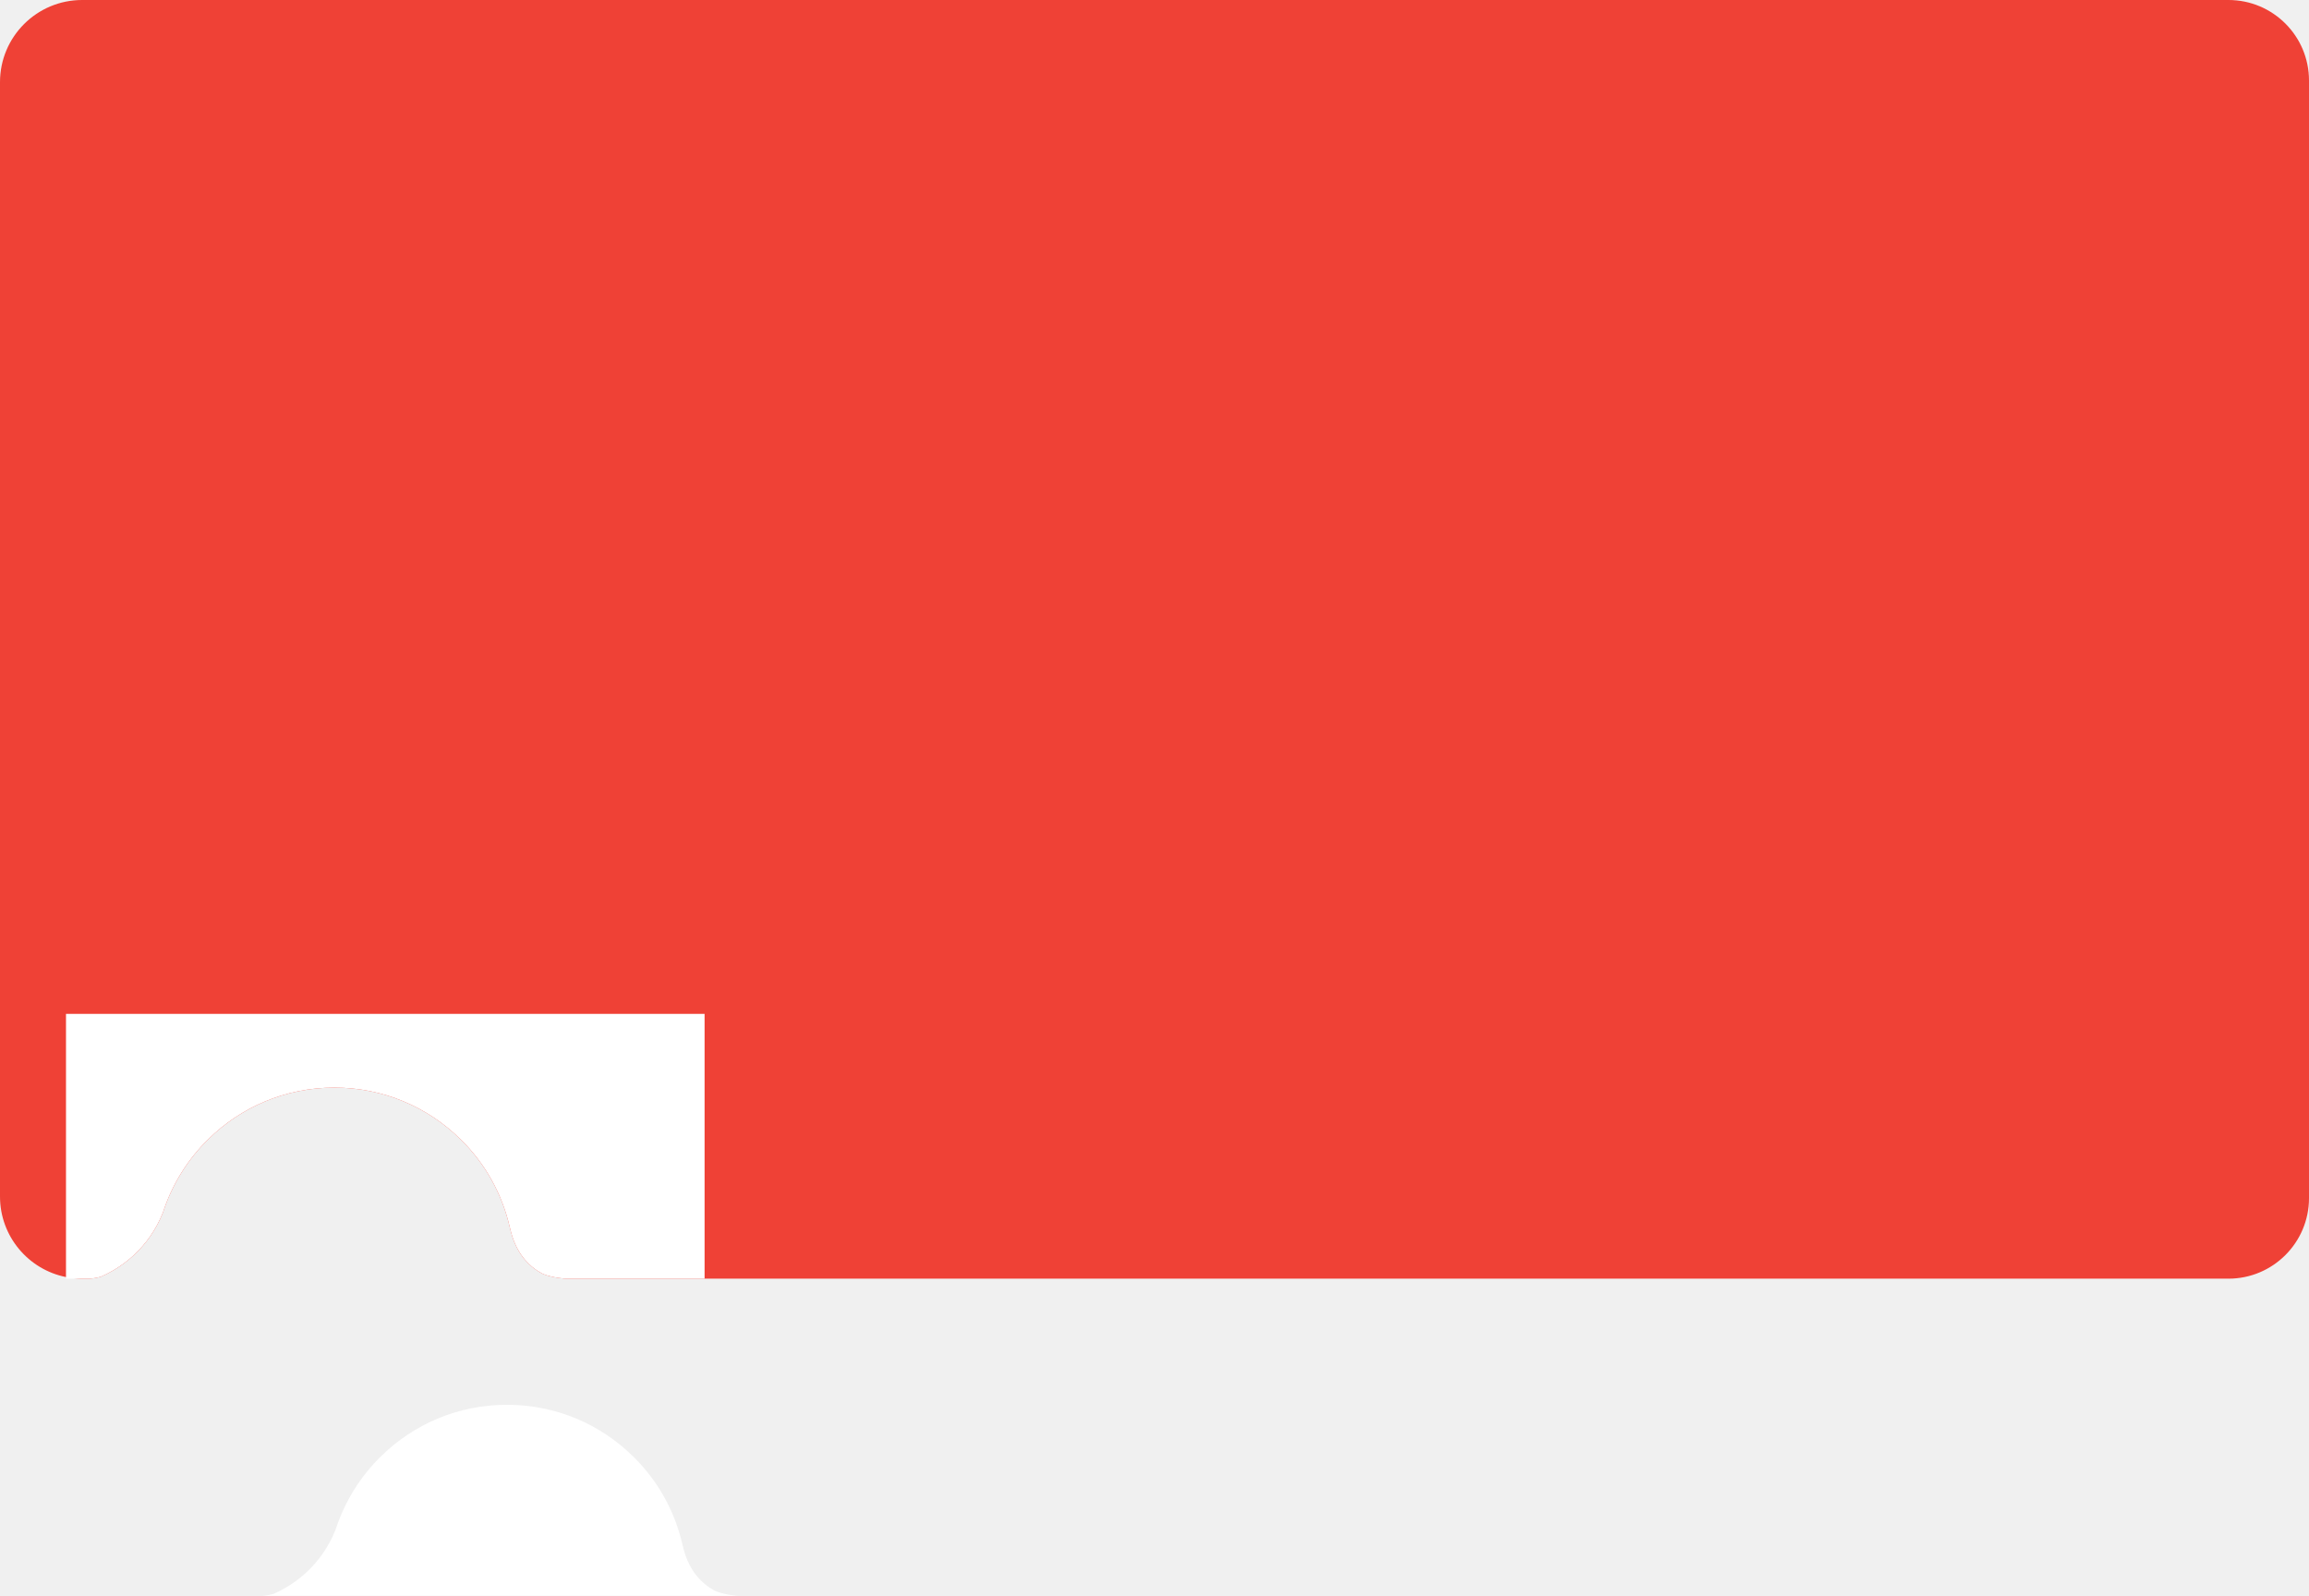
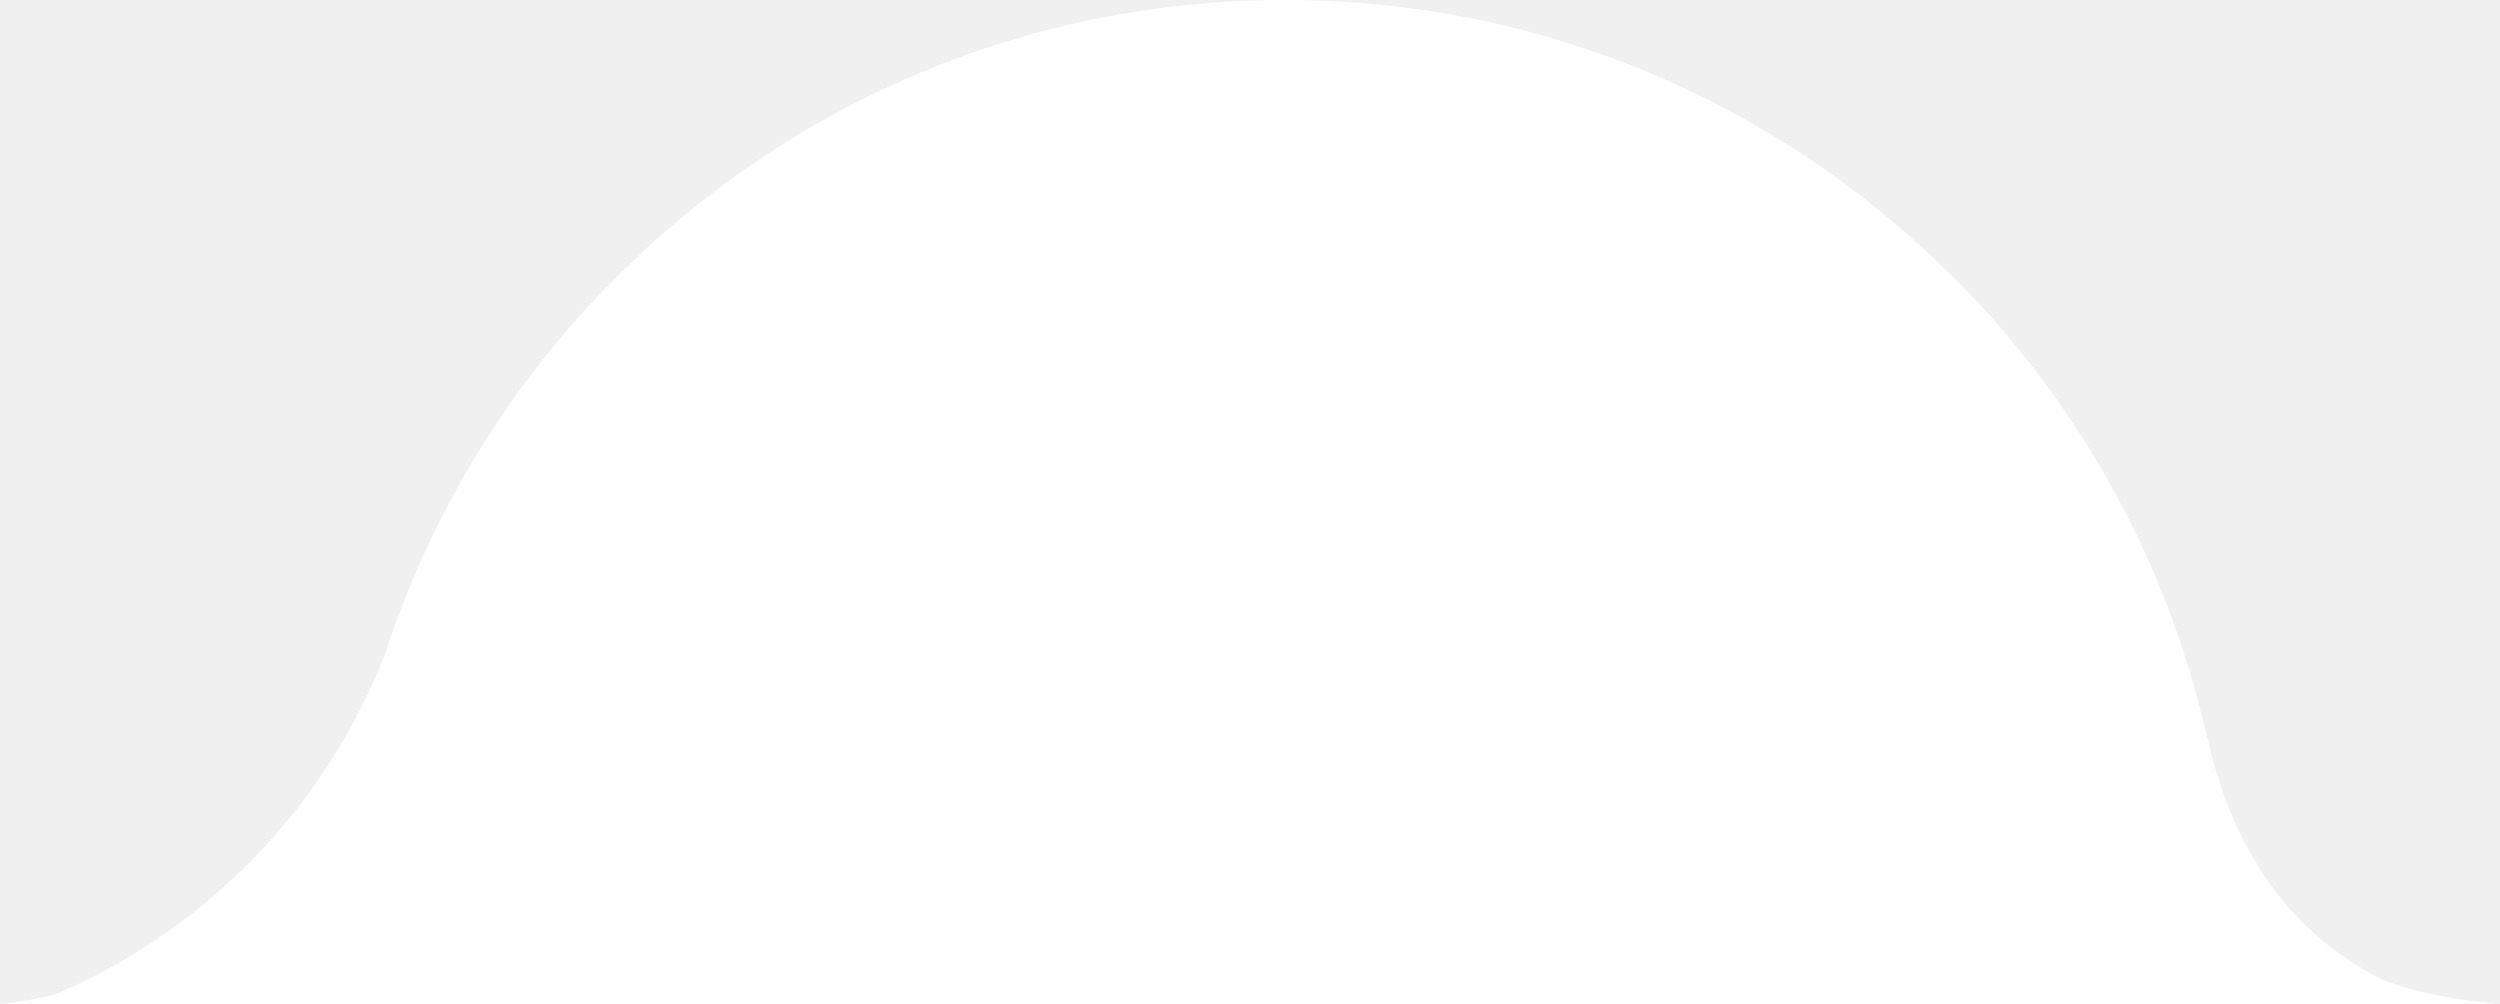
- <svg xmlns="http://www.w3.org/2000/svg" id="Layer_1" data-name="Layer 1" viewBox="0 0 314.21 217.16">
-   <path d="M314.21,10.96v152.08c0,6.05-4.91,10.96-10.96,10.96H76.98s-1.76-.1-3.03-.62c-.09-.04-.17-.07-.25-.12-.17-.09-.34-.2-.52-.31-.02-.01-.03-.02-.05-.03-.08-.07-.16-.12-.22-.15-1.36-.95-2.81-2.62-3.48-5.54-.03-.11-.05-.22-.08-.31h0c-1.05-4.53-3.35-8.57-6.53-11.74-.06-.06-.12-.12-.19-.18-4.41-4.34-10.46-7-17.13-7s-12.72,2.66-17.13,7c-2.81,2.74-4.96,6.17-6.2,10.01-.01.01-.01.03-.02.05-1.96,4.85-5.54,7.25-7.59,8.28-.08.04-.15.07-.22.11-.01,0-.01.01-.02.01-.22.1-.42.19-.59.27-.03,0-.06.02-.09.03-.67.19-1.42.24-1.42.24h-1.04c-.75,0-1.49-.07-2.2-.22-5.12-1.02-8.98-5.54-8.98-10.96V11.18C0,5,5.01,0,11.18,0h292.07c6.05,0,10.96,4.9,10.96,10.96Z" fill="#ef4136" stroke-width="0" />
-   <path d="M100.47,217.16H35.71s.75-.05,1.42-.24c.03-.01.06-.02.09-.03.17-.08.37-.17.59-.27.01,0,.01-.01.02-.01.07-.04.14-.07.22-.11,2.05-1.03,5.63-3.43,7.59-8.28.01-.02.01-.04.02-.05,1.24-3.84,3.39-7.27,6.2-10.01,4.41-4.34,10.46-7,17.13-7s12.72,2.66,17.13,7c.07.06.13.12.19.18,3.18,3.17,5.48,7.21,6.53,11.73h0c.03.1.05.21.08.32.67,2.92,2.12,4.59,3.48,5.54.06.03.14.08.22.15.02,0,.03.02.05.03.18.11.35.22.52.31.08.05.16.08.25.12,1.27.52,3.03.62,3.03.62Z" fill="#fff" stroke-width="0" />
-   <path d="M95.88,137.97v36.03h-18.9s-1.76-.1-3.03-.62c-.09-.04-.17-.07-.25-.12-.17-.09-.34-.2-.52-.31-.02-.01-.03-.02-.05-.03-.08-.07-.16-.12-.22-.15-1.36-.95-2.81-2.62-3.48-5.54-.03-.11-.05-.22-.08-.31h0c-1.05-4.53-3.35-8.57-6.53-11.74-.06-.06-.12-.12-.19-.18-4.41-4.34-10.46-7-17.13-7s-12.72,2.66-17.13,7c-2.81,2.74-4.96,6.17-6.2,10.01-.01.01-.01.03-.02.05-1.96,4.85-5.54,7.25-7.59,8.28-.08.04-.15.07-.22.11-.01,0-.01.01-.02.01-.22.1-.42.19-.59.27-.03,0-.06.02-.09.03-.67.19-1.42.24-1.42.24h-3.24v-36.03h86.9Z" fill="#fff" stroke-width="0" />
+ <svg xmlns="http://www.w3.org/2000/svg" id="Layer_1" data-name="Layer 1" viewBox="0 0 64.76 26">
+   <path d="M64.76,26H0s.75-.05,1.42-.24c.03-.01.06-.03.09-.03.17-.08.37-.17.59-.27.01,0,.01-.01.02-.01.07-.04.14-.07.22-.11,2.05-1.03,5.63-3.43,7.59-8.28,0-.02,0-.04.02-.05,1.24-3.84,3.39-7.27,6.2-10.01C20.56,2.66,26.61,0,33.28,0s12.72,2.66,17.13,7c.07.06.13.12.19.18,1.59,1.58,2.96,3.39,4.06,5.36,1.11,1.97,1.94,4.12,2.47,6.38.03.09.05.2.08.31.67,2.92,2.12,4.59,3.48,5.54.06.03.14.08.22.15.02.01.03.02.05.03.18.11.35.22.52.31.08.05.16.08.25.12,1.27.52,3.03.62,3.03.62Z" fill="#fff" stroke-width="0" />
</svg>
